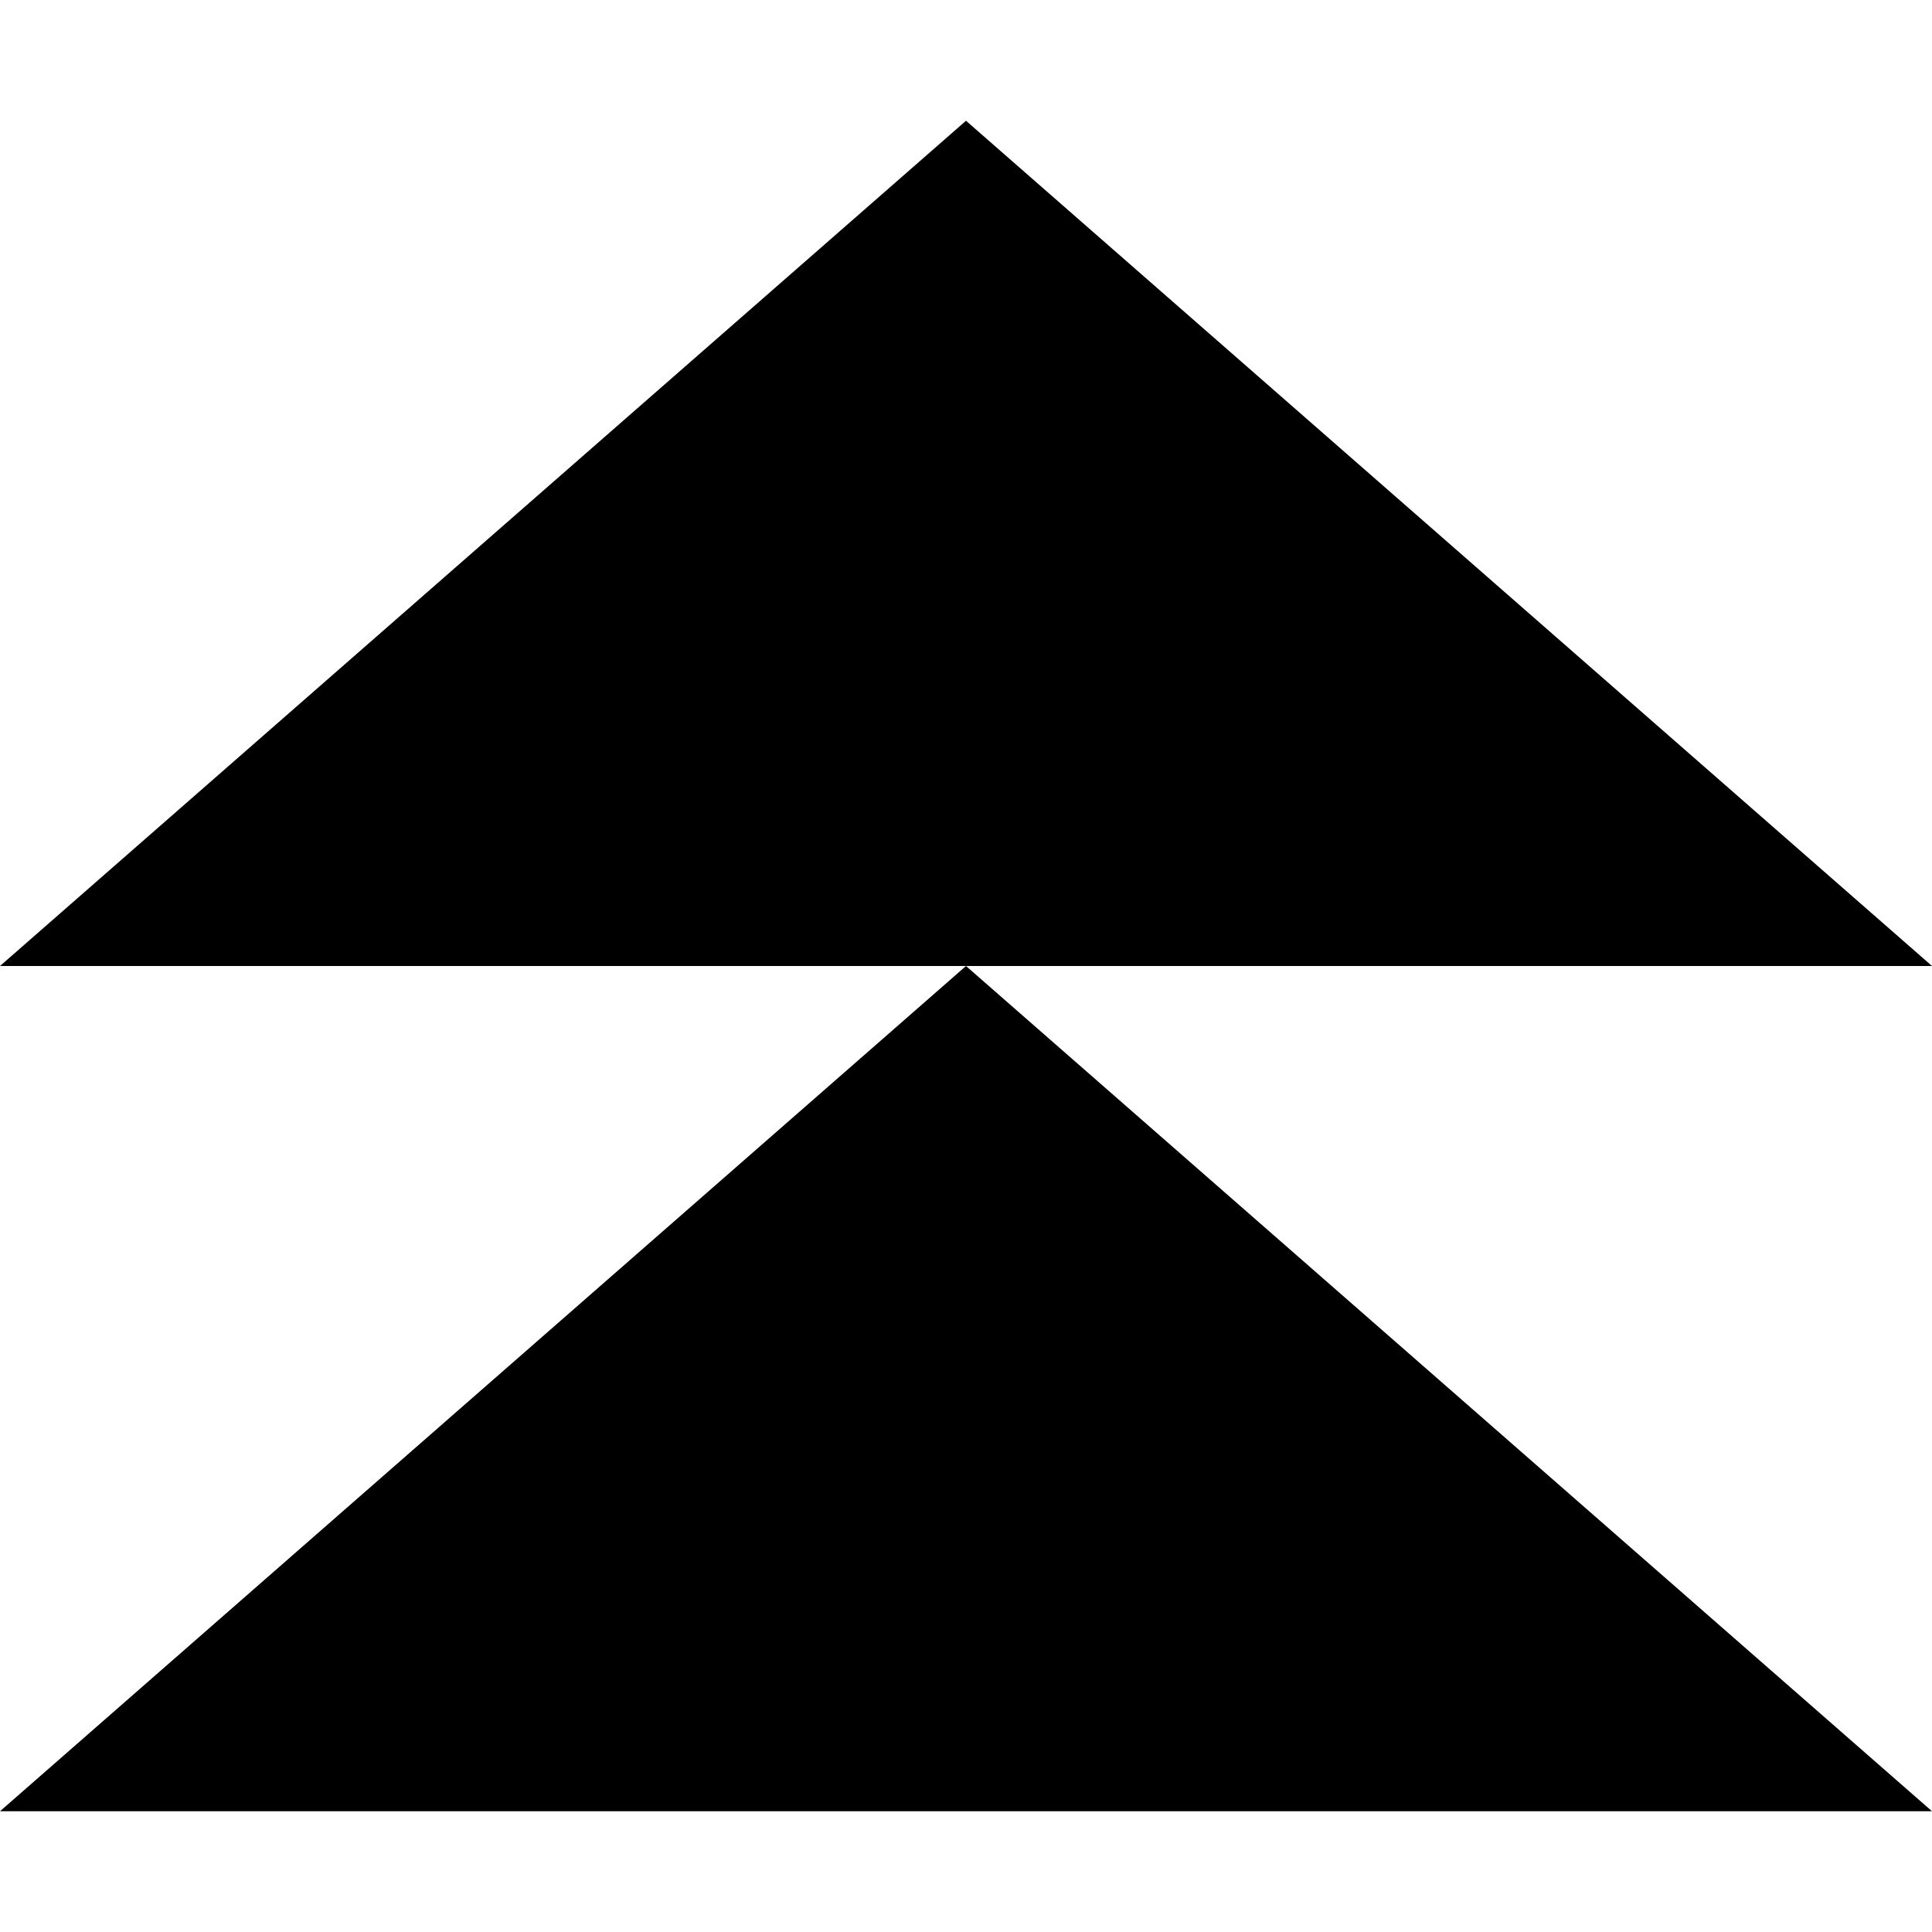
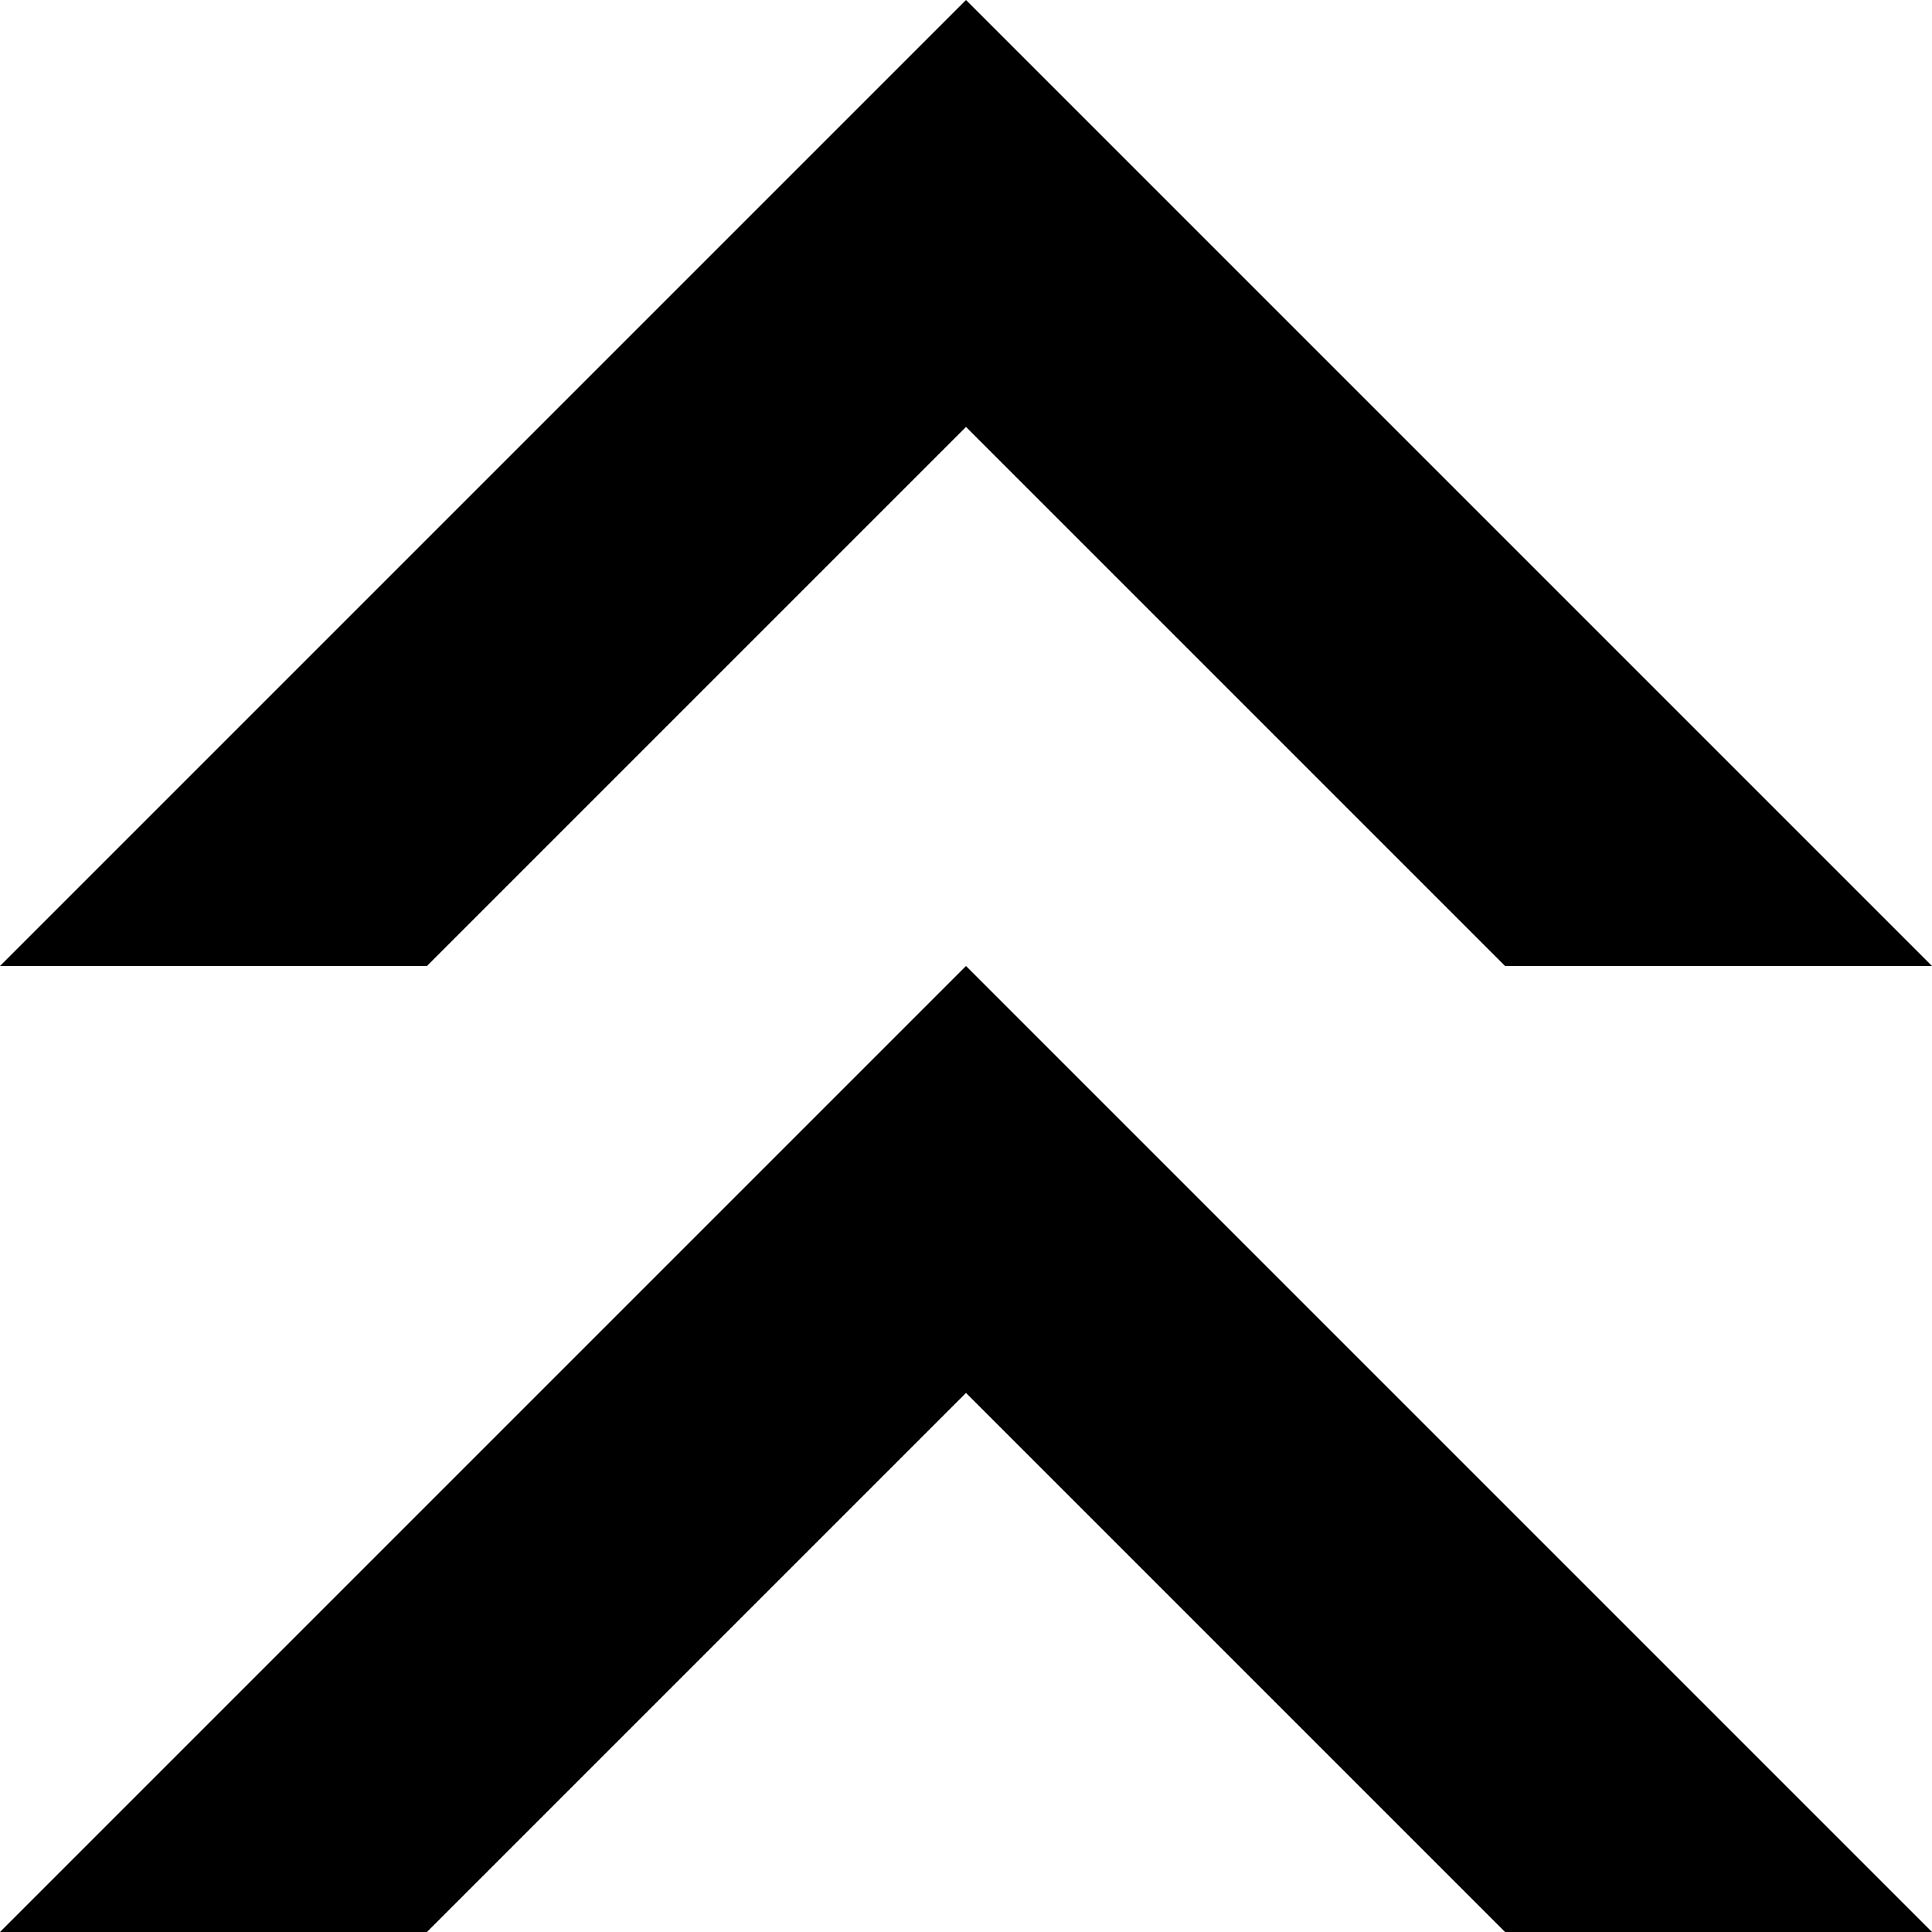
<svg xmlns="http://www.w3.org/2000/svg" xmlns:xlink="http://www.w3.org/1999/xlink" version="1.1" preserveAspectRatio="xMidYMid meet" viewBox="0 0 640 640" width="640" height="640">
  <defs>
-     <path d="M480.01 180L640 320L320 320L0 320L159.99 180L320 40L480.01 180Z" id="f48GQY59oB" />
-     <path d="M480.01 460L640 600L320 600L0 600L159.99 460L320 320L480.01 460Z" id="bv76AMeLq" />
+     <path d="M640 320L320 0L0 320" id="a1X3bialsv" />
+     <clipPath id="clipb3g5xytVzy">
+       <use xlink:href="#a1X3bialsv" opacity="1" />
+     </clipPath>
+     <path d="M640 640L320 320L0 640" id="c832gcIde" />
+     <clipPath id="clipa3MhorLG7H">
+       <use xlink:href="#c832gcIde" opacity="1" />
+     </clipPath>
  </defs>
  <g>
    <g>
      <g>
-         <use xlink:href="#f48GQY59oB" opacity="1" fill="#000000" fill-opacity="1" />
+         <g clip-path="url(#clipb3g5xytVzy)">
+           <use xlink:href="#a1X3bialsv" opacity="1" fill-opacity="0" stroke="#000000" stroke-width="200" stroke-opacity="1" />
+         </g>
      </g>
      <g>
-         <use xlink:href="#bv76AMeLq" opacity="1" fill="#000000" fill-opacity="1" />
+         <g clip-path="url(#clipa3MhorLG7H)">
+           <use xlink:href="#c832gcIde" opacity="1" fill-opacity="0" stroke="#000000" stroke-width="200" stroke-opacity="1" />
+         </g>
      </g>
    </g>
  </g>
</svg>
